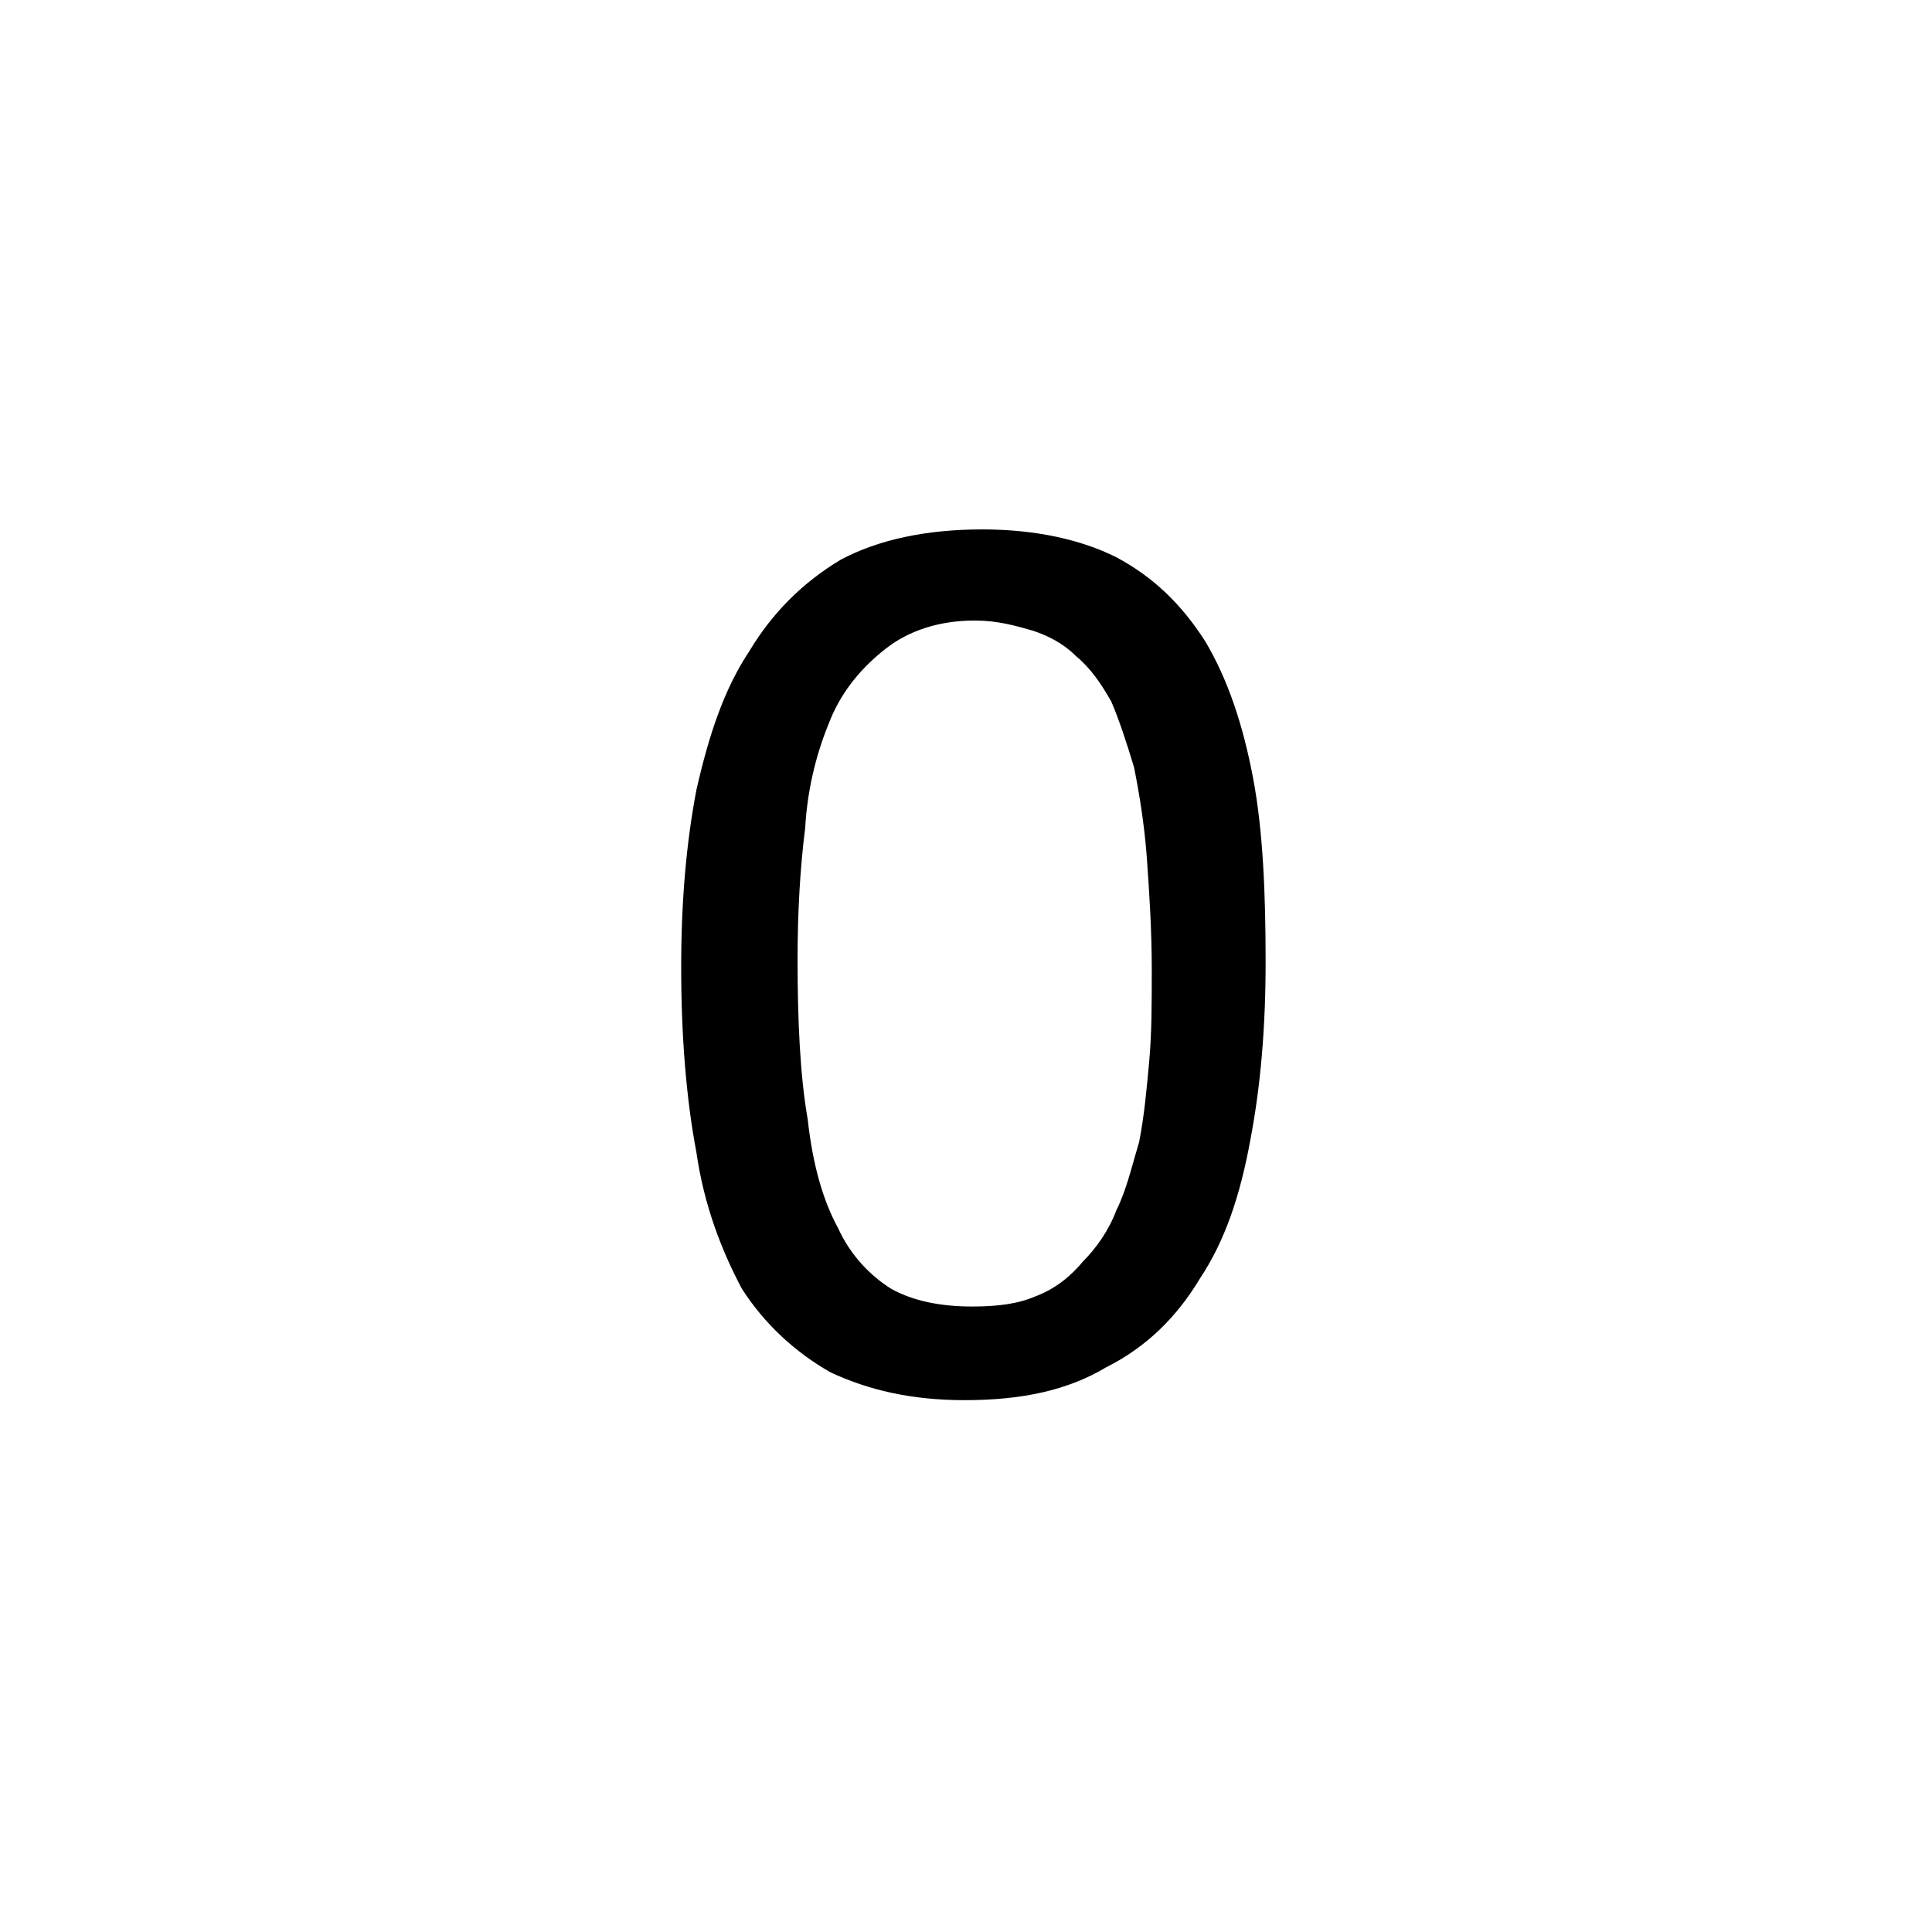
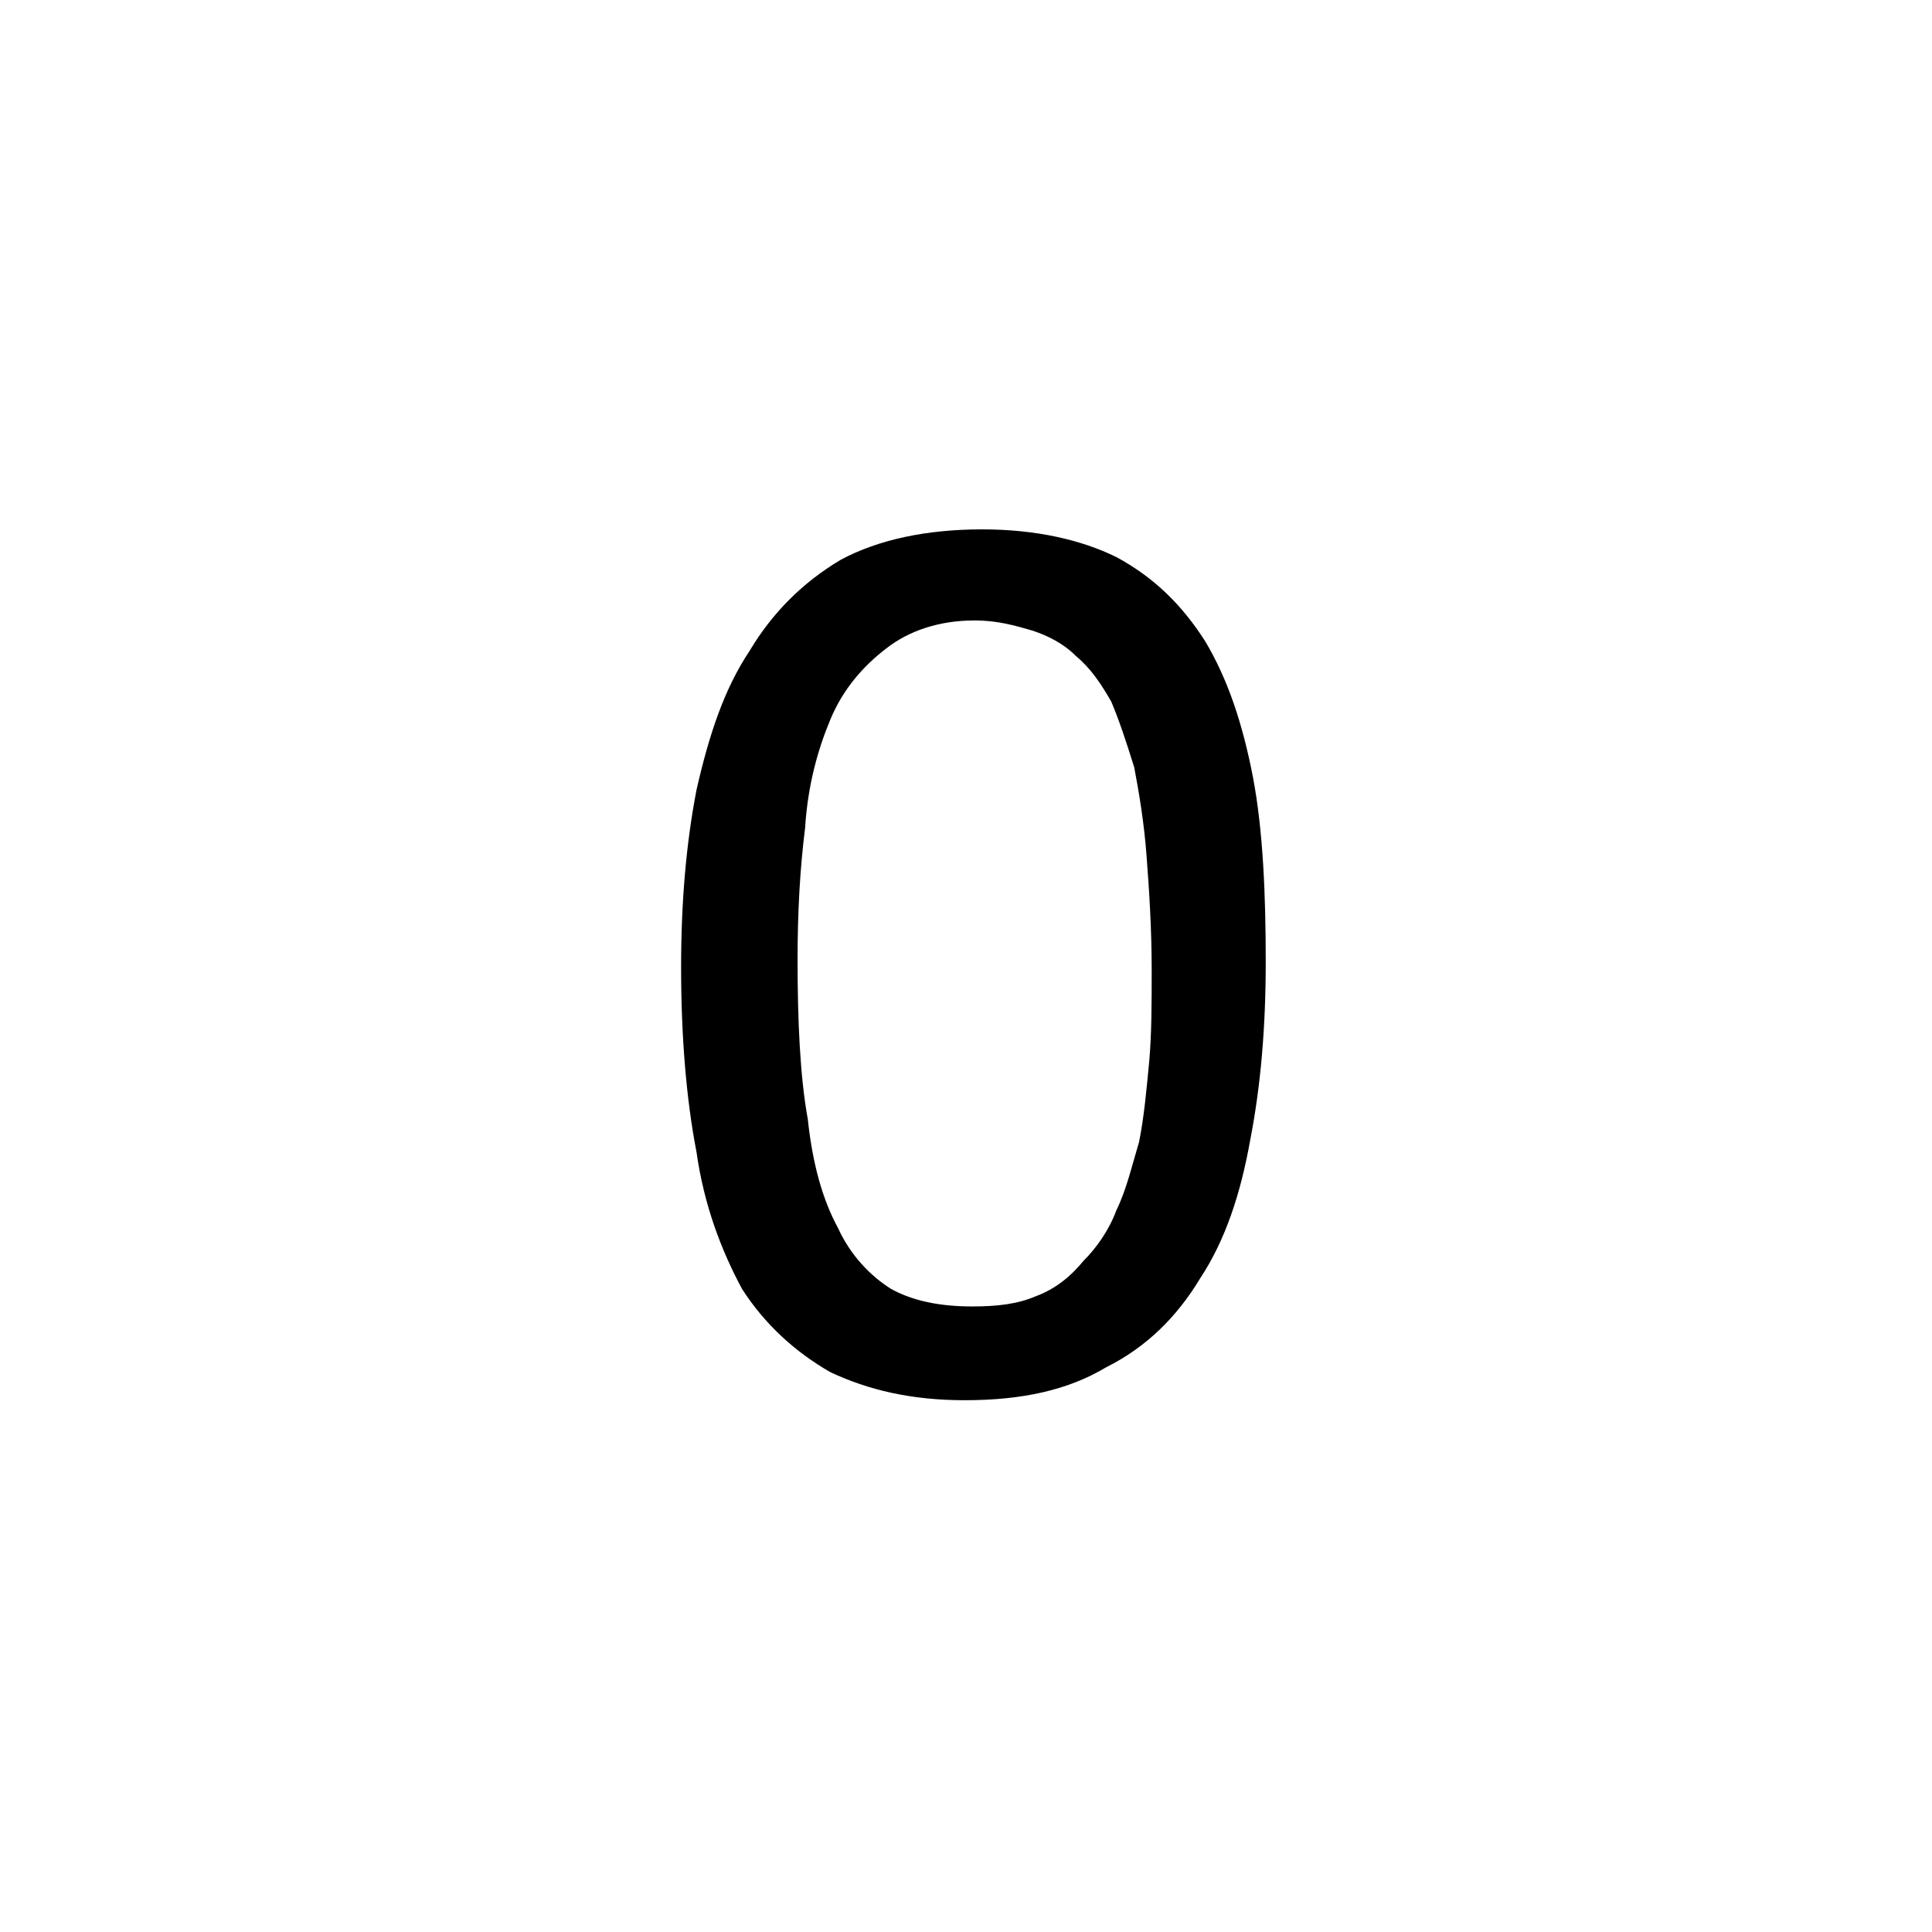
- <svg xmlns="http://www.w3.org/2000/svg" width="100%" height="100%" viewBox="0 0 28 28" version="1.1" xml:space="preserve" style="fill-rule:evenodd;clip-rule:evenodd;stroke-linejoin:round;stroke-miterlimit:2;">
-   <g transform="matrix(0.0366668,0,0,0.0366848,-1.27447,-1.31517)">
-     <g id="CorelEMF">
-       <path d="M535,416C535,442 533,465 529,486C525,508 519,526 509,541C500,556 488,568 472,576C457,585 439,589 416,589C395,589 378,585 363,578C349,570 337,559 328,545C320,530 313,512 310,491C306,470 304,445 304,418C304,392 306,369 310,348C315,326 321,308 331,293C340,278 352,266 367,257C382,249 401,245 423,245C444,245 462,249 476,256C491,264 502,275 511,289C520,304 526,322 530,343C534,364 535,389 535,416ZM490,419C490,403 489,388 488,374C487,361 485,349 483,339C480,329 477,320 474,313C470,306 466,300 460,295C455,290 449,287 443,285C436,283 429,281 420,281C406,281 394,285 385,292C376,299 368,308 363,320C358,332 354,346 353,363C351,379 350,396 350,415C350,439 351,461 354,478C356,496 360,510 366,521C371,532 379,540 387,545C396,550 407,552 419,552C429,552 437,551 444,548C452,545 458,540 463,534C468,529 473,522 476,514C480,506 482,497 485,487C487,477 488,466 489,455C490,444 490,432 490,419Z" style="fill-rule:nonzero;" />
-     </g>
+ <svg xmlns="http://www.w3.org/2000/svg" width="28pt" height="28pt" viewBox="0 0 28 28" version="1.1">
+   <g id="surface1">
+     <path style=" stroke:none;fill-rule:nonzero;fill:rgb(0%,0%,0%);fill-opacity:1;" d="M 18.344 13.945 C 18.344 14.898 18.27 15.742 18.121 16.512 C 17.977 17.32 17.754 17.98 17.391 18.531 C 17.059 19.082 16.617 19.523 16.031 19.816 C 15.48 20.145 14.82 20.293 13.98 20.293 C 13.207 20.293 12.586 20.145 12.035 19.887 C 11.523 19.594 11.082 19.191 10.754 18.68 C 10.457 18.129 10.203 17.469 10.094 16.695 C 9.945 15.926 9.871 15.008 9.871 14.02 C 9.871 13.066 9.945 12.223 10.094 11.449 C 10.277 10.645 10.496 9.984 10.863 9.434 C 11.191 8.883 11.633 8.441 12.184 8.113 C 12.73 7.82 13.43 7.672 14.234 7.672 C 15.004 7.672 15.664 7.82 16.18 8.074 C 16.73 8.371 17.133 8.773 17.461 9.285 C 17.793 9.836 18.012 10.496 18.16 11.27 C 18.305 12.039 18.344 12.957 18.344 13.945 Z M 16.691 14.055 C 16.691 13.469 16.656 12.918 16.617 12.406 C 16.582 11.93 16.508 11.488 16.438 11.121 C 16.324 10.754 16.215 10.426 16.105 10.168 C 15.957 9.91 15.812 9.691 15.594 9.508 C 15.41 9.324 15.188 9.215 14.969 9.141 C 14.711 9.066 14.457 8.992 14.125 8.992 C 13.613 8.992 13.172 9.141 12.844 9.398 C 12.512 9.652 12.219 9.984 12.035 10.426 C 11.852 10.863 11.707 11.379 11.668 12 C 11.594 12.59 11.559 13.211 11.559 13.91 C 11.559 14.789 11.594 15.598 11.707 16.219 C 11.777 16.879 11.926 17.395 12.145 17.797 C 12.328 18.199 12.621 18.496 12.914 18.68 C 13.246 18.863 13.648 18.934 14.09 18.934 C 14.457 18.934 14.75 18.898 15.004 18.789 C 15.301 18.68 15.52 18.496 15.703 18.273 C 15.887 18.09 16.07 17.836 16.18 17.539 C 16.324 17.246 16.398 16.918 16.508 16.551 C 16.582 16.184 16.617 15.781 16.656 15.375 C 16.691 14.973 16.691 14.531 16.691 14.055 Z M 16.691 14.055 " />
  </g>
</svg>
